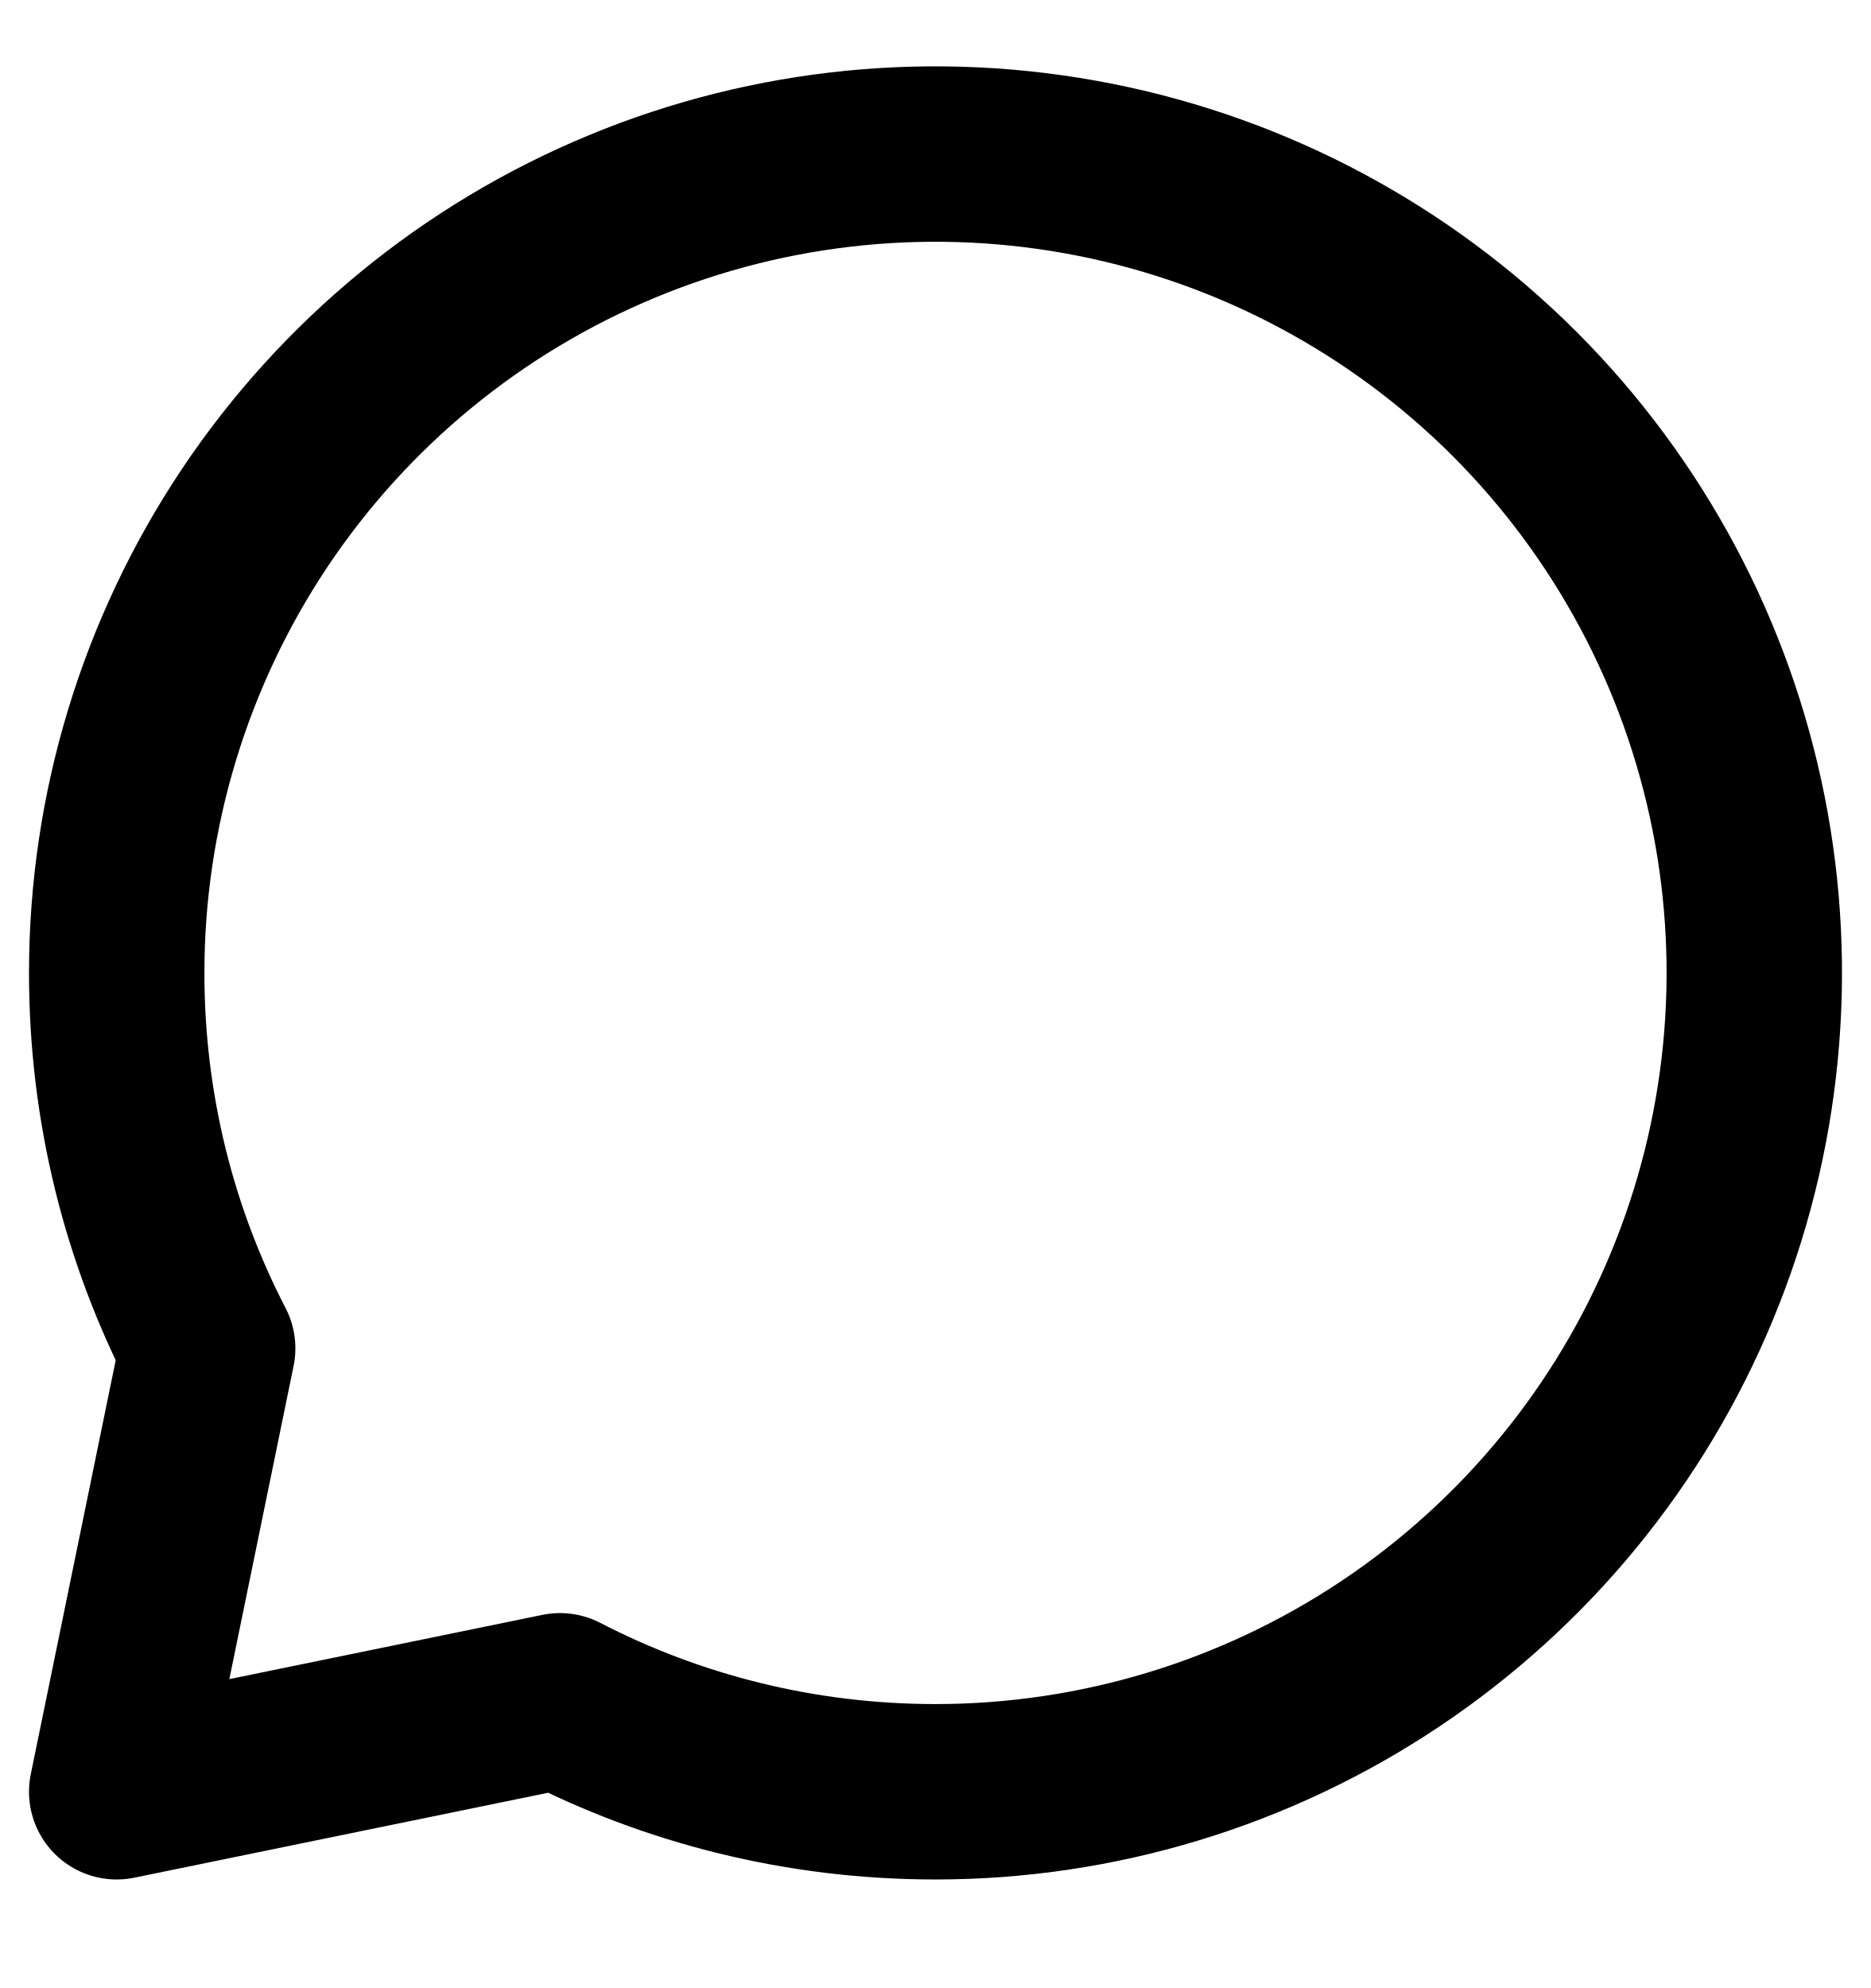
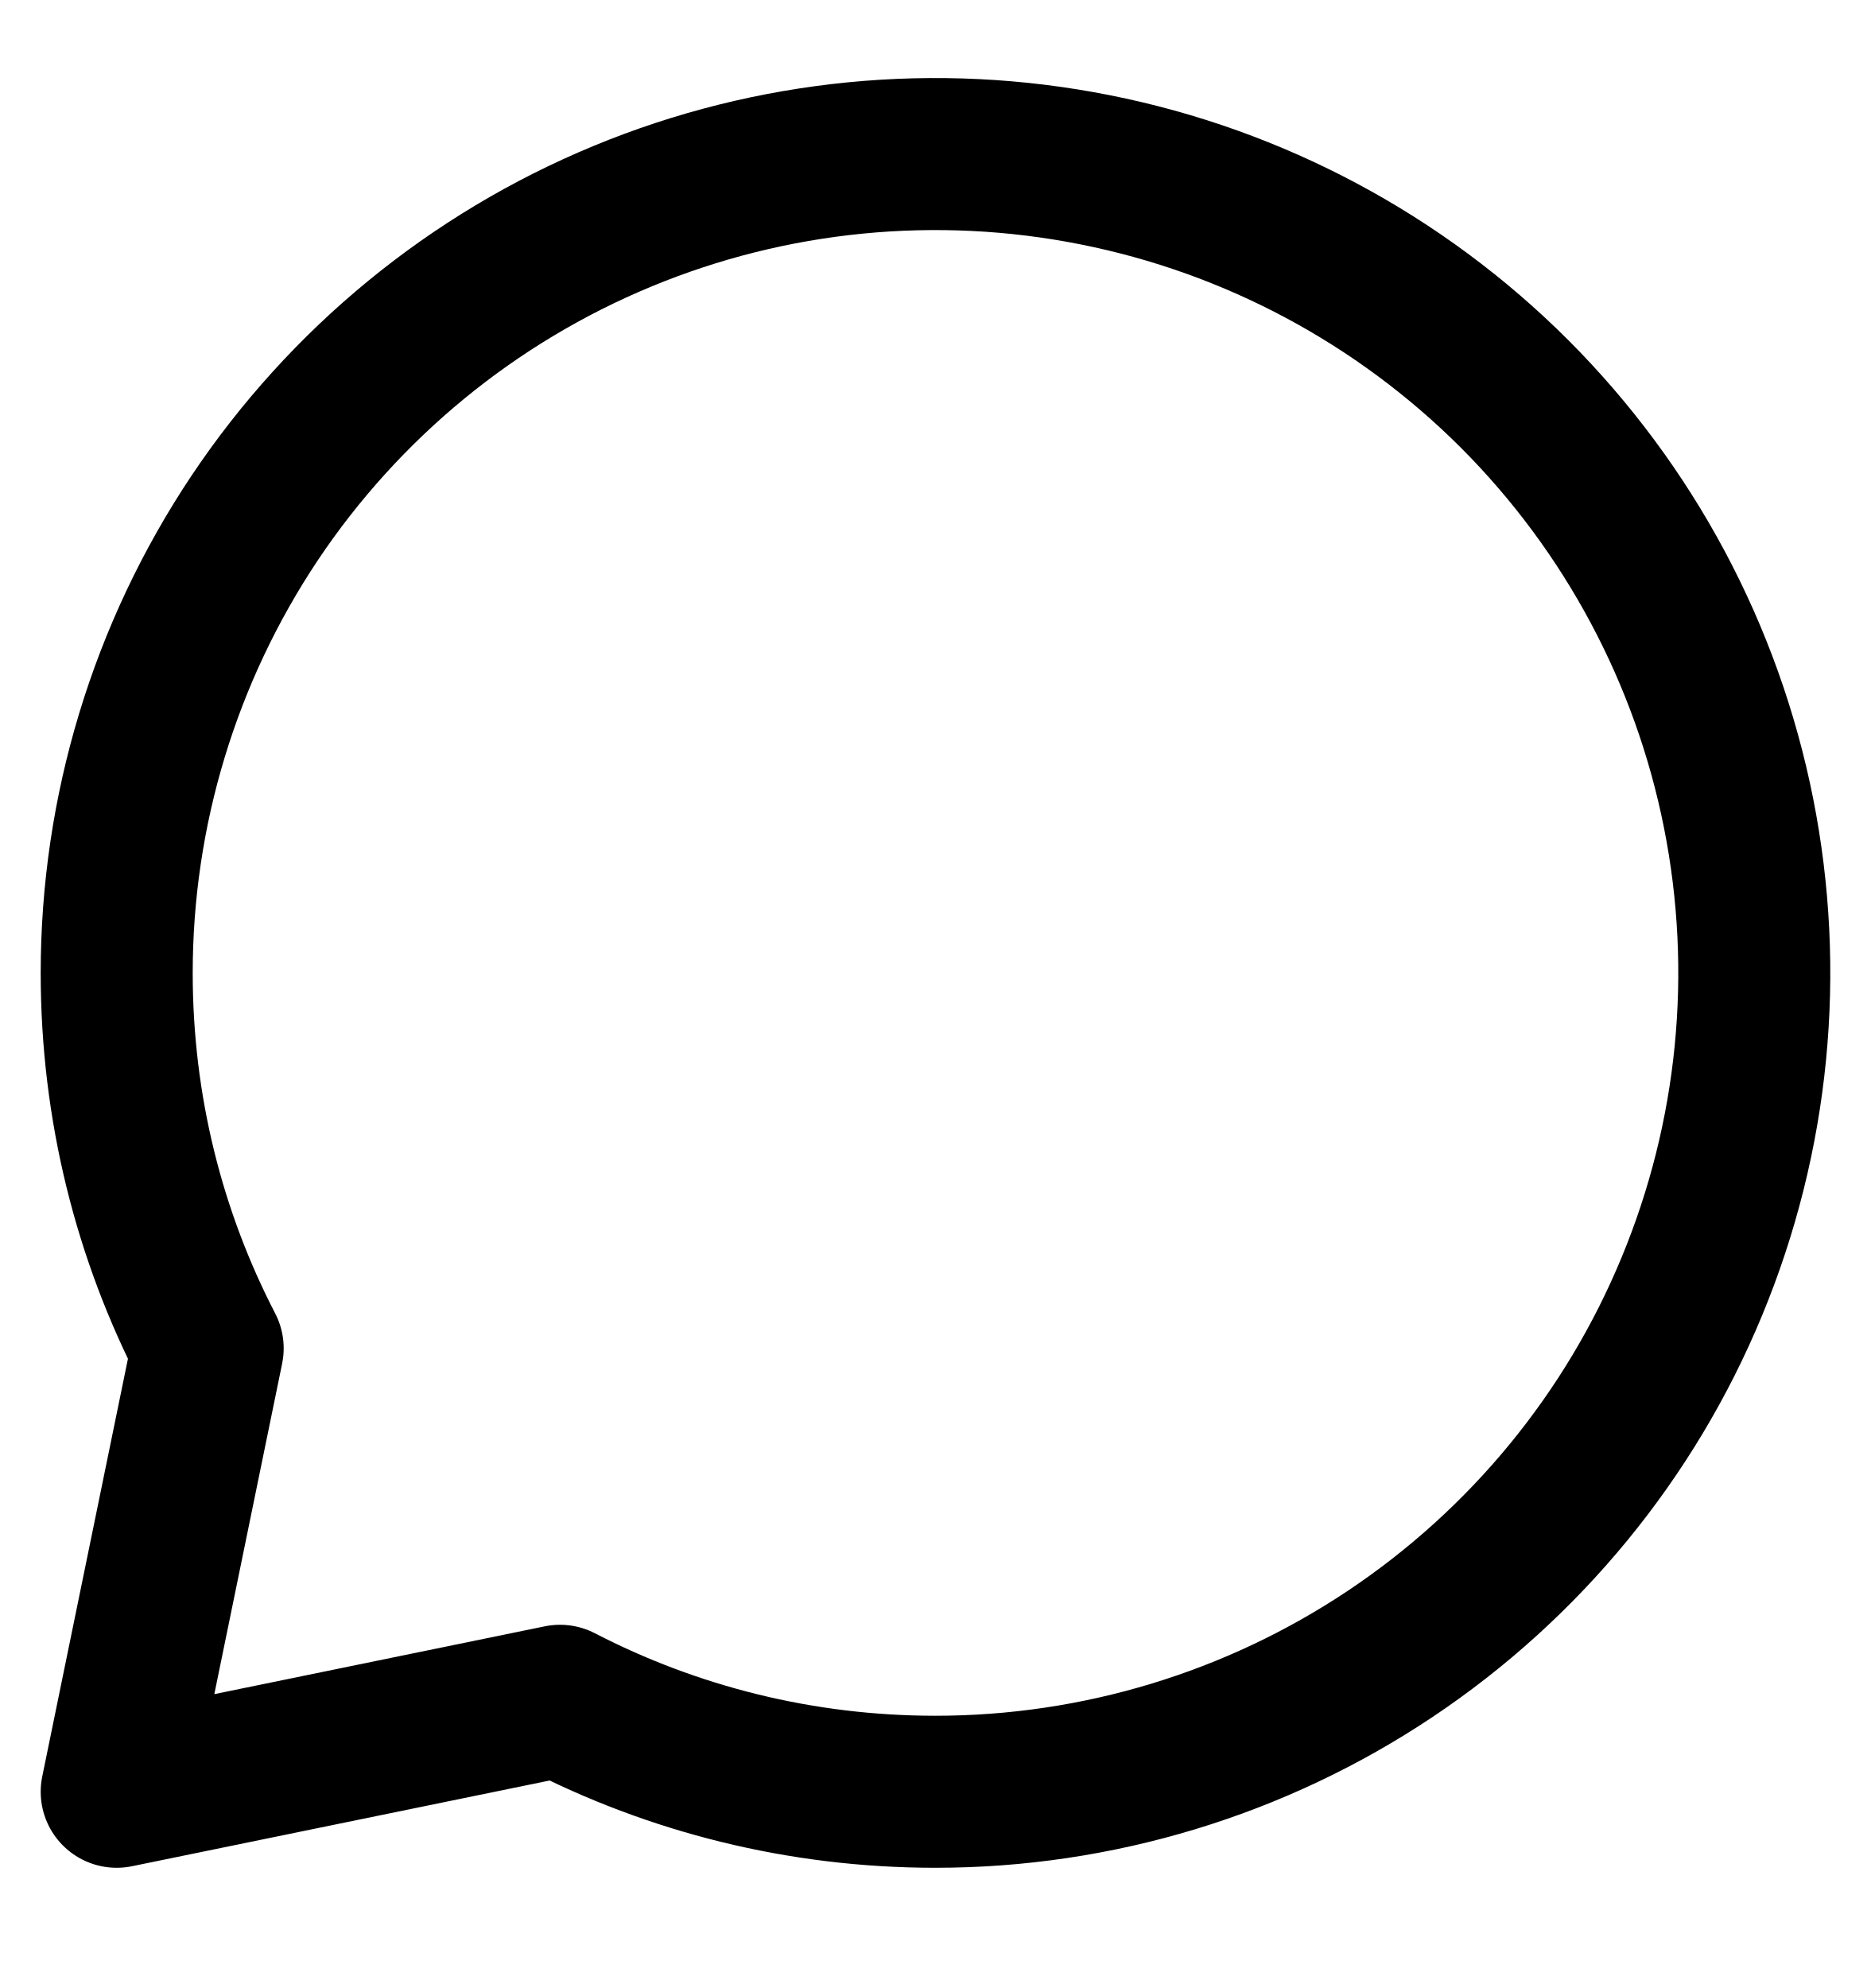
<svg xmlns="http://www.w3.org/2000/svg" width="16" height="17" viewBox="0 0 16 17" fill="none">
-   <path d="M8 15.322C9.385 15.322 10.739 14.911 11.89 14.142C13.042 13.372 13.94 12.279 14.469 10.999C14.999 9.72 15.138 8.312 14.868 6.954C14.598 5.595 13.931 4.348 12.952 3.368C11.972 2.389 10.725 1.722 9.366 1.452C8.008 1.182 6.6 1.32 5.321 1.85C4.041 2.38 2.948 3.278 2.178 4.429C1.409 5.581 0.998 6.935 0.998 8.32C0.998 9.477 1.278 10.568 1.776 11.53L0.998 15.322L4.789 14.544C5.751 15.041 6.843 15.322 8 15.322Z" stroke="currentColor" stroke-width="1.5" stroke-linecap="round" stroke-linejoin="round" />
+   <path d="M8 15.322C9.385 15.322 10.739 14.911 11.89 14.142C13.042 13.372 13.94 12.279 14.469 10.999C14.999 9.72 15.138 8.312 14.868 6.954C14.598 5.595 13.931 4.348 12.952 3.368C11.972 2.389 10.725 1.722 9.366 1.452C8.008 1.182 6.6 1.32 5.321 1.85C4.041 2.38 2.948 3.278 2.178 4.429C1.409 5.581 0.998 6.935 0.998 8.32C0.998 9.477 1.278 10.568 1.776 11.53L0.998 15.322L4.789 14.544C5.751 15.041 6.843 15.322 8 15.322Z" stroke="currentColor" stroke-width="1.3" stroke-linecap="round" stroke-linejoin="round" />
</svg>
